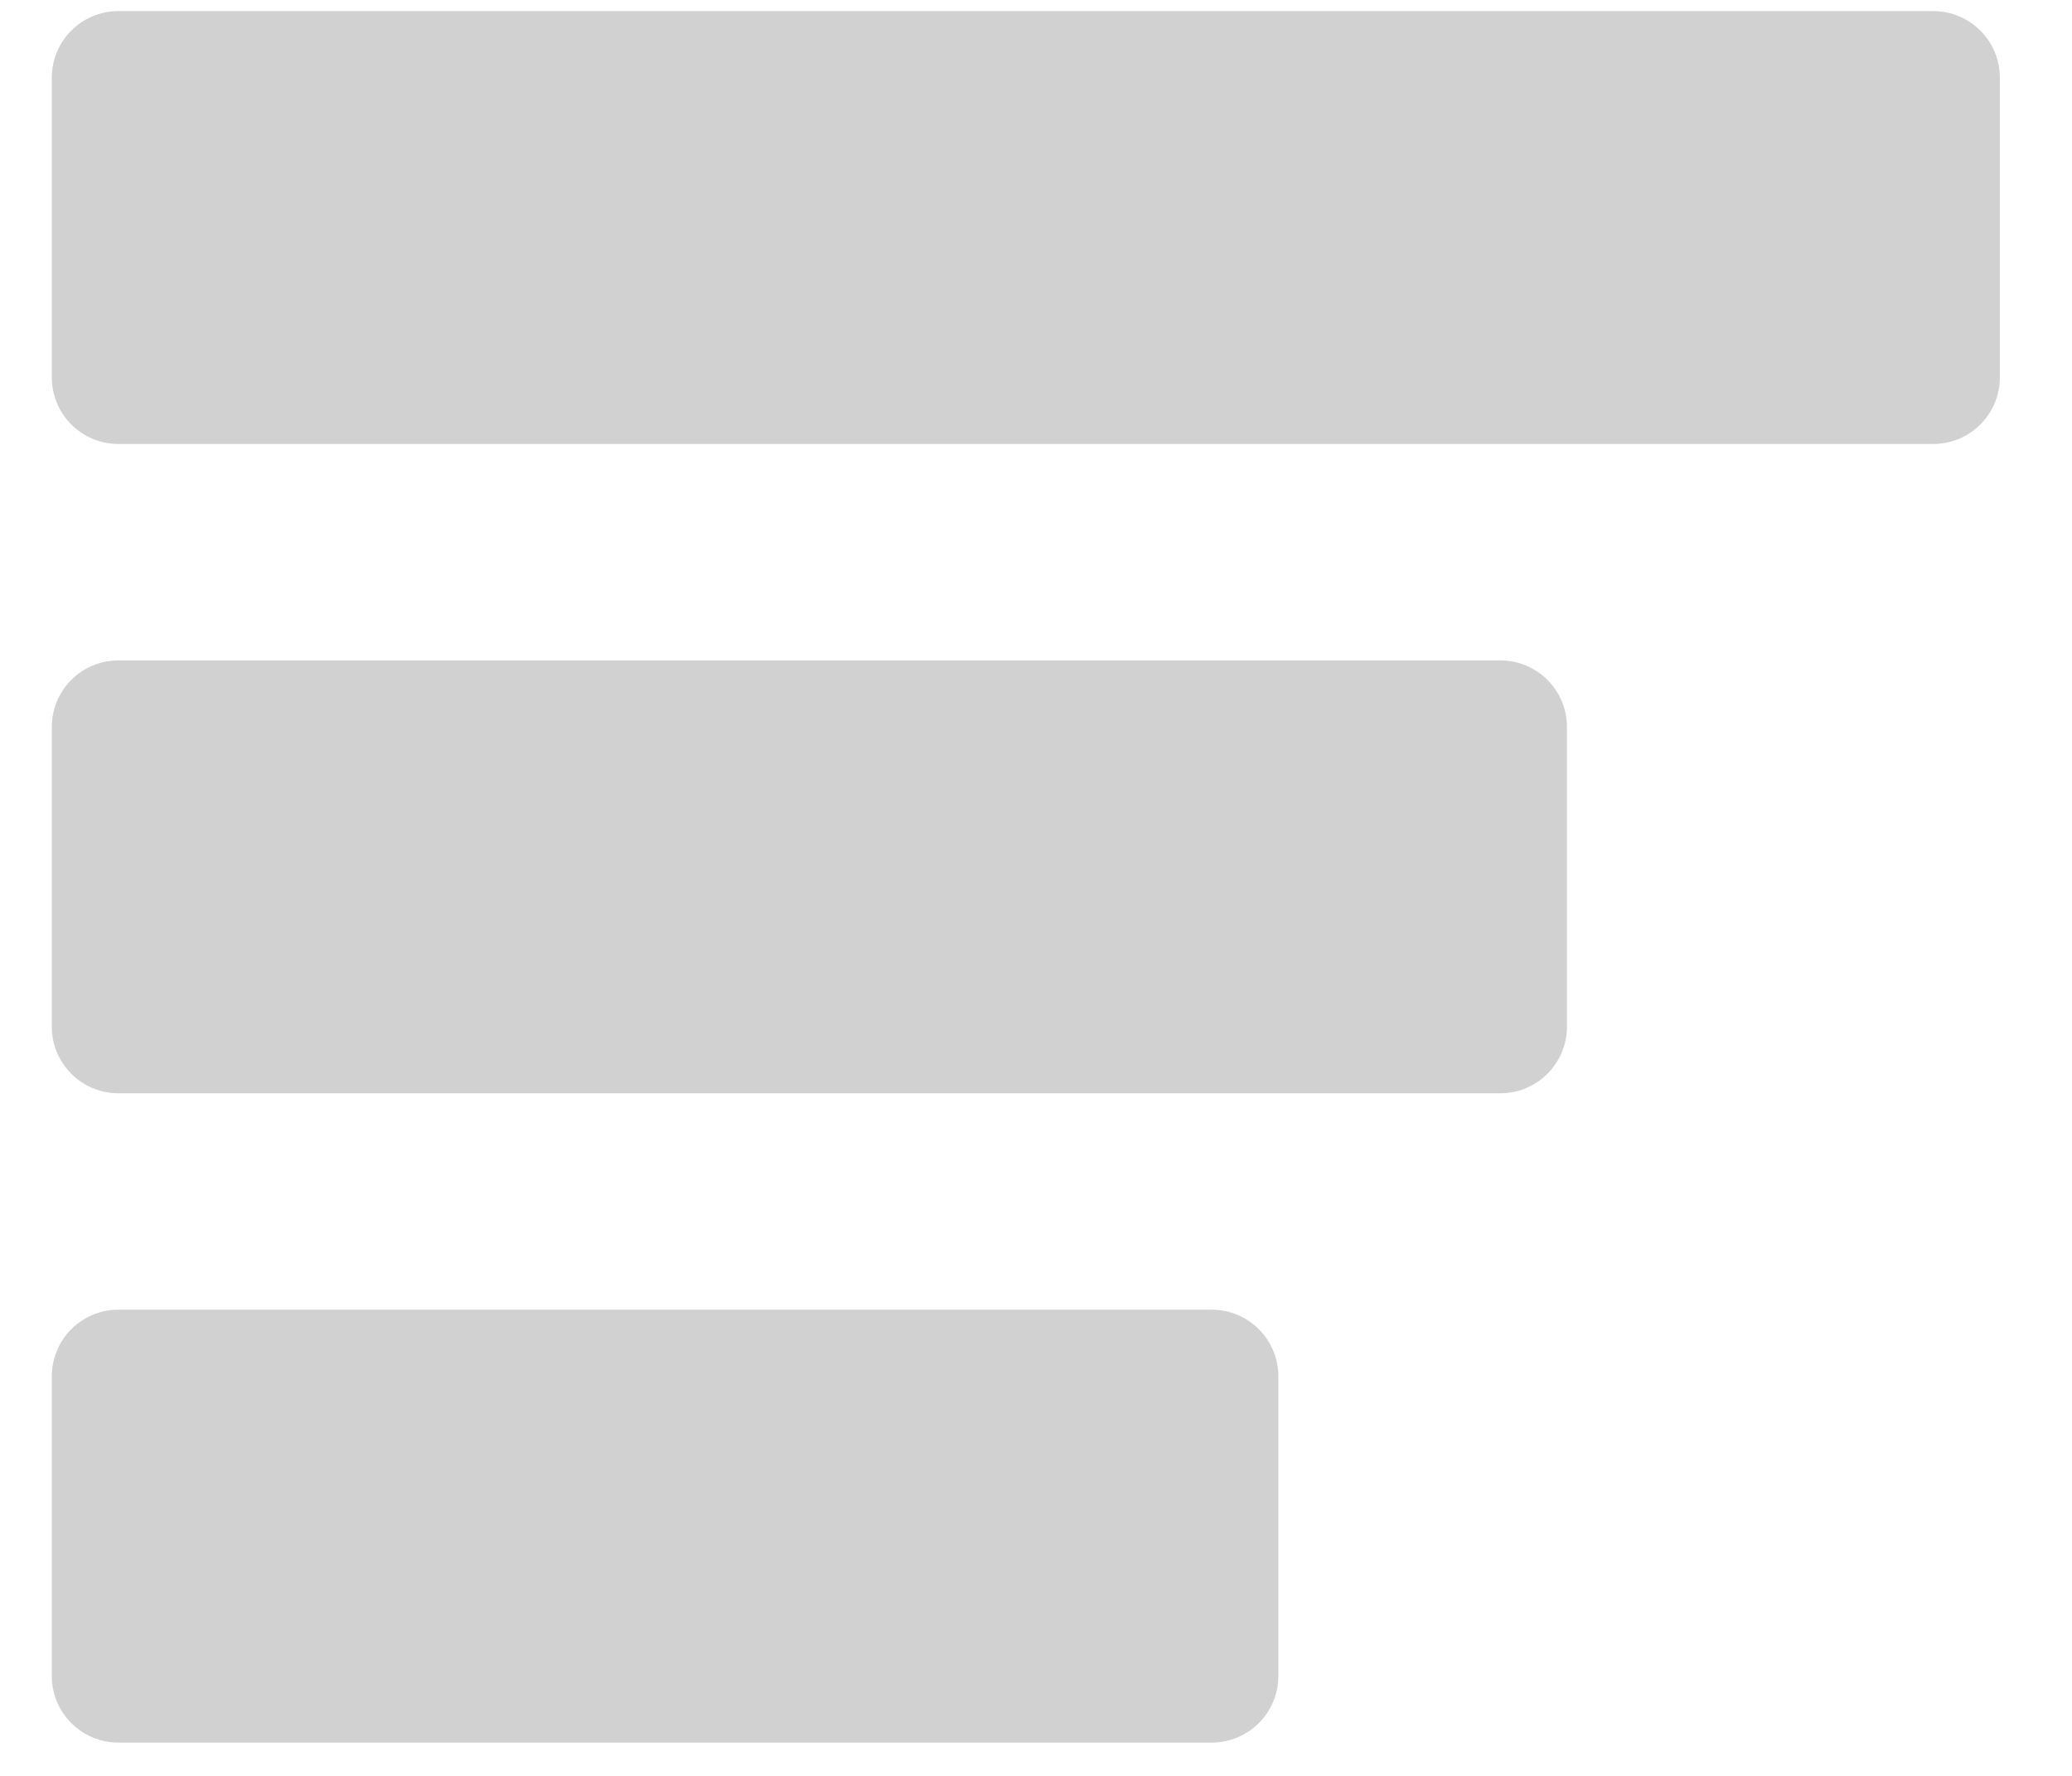
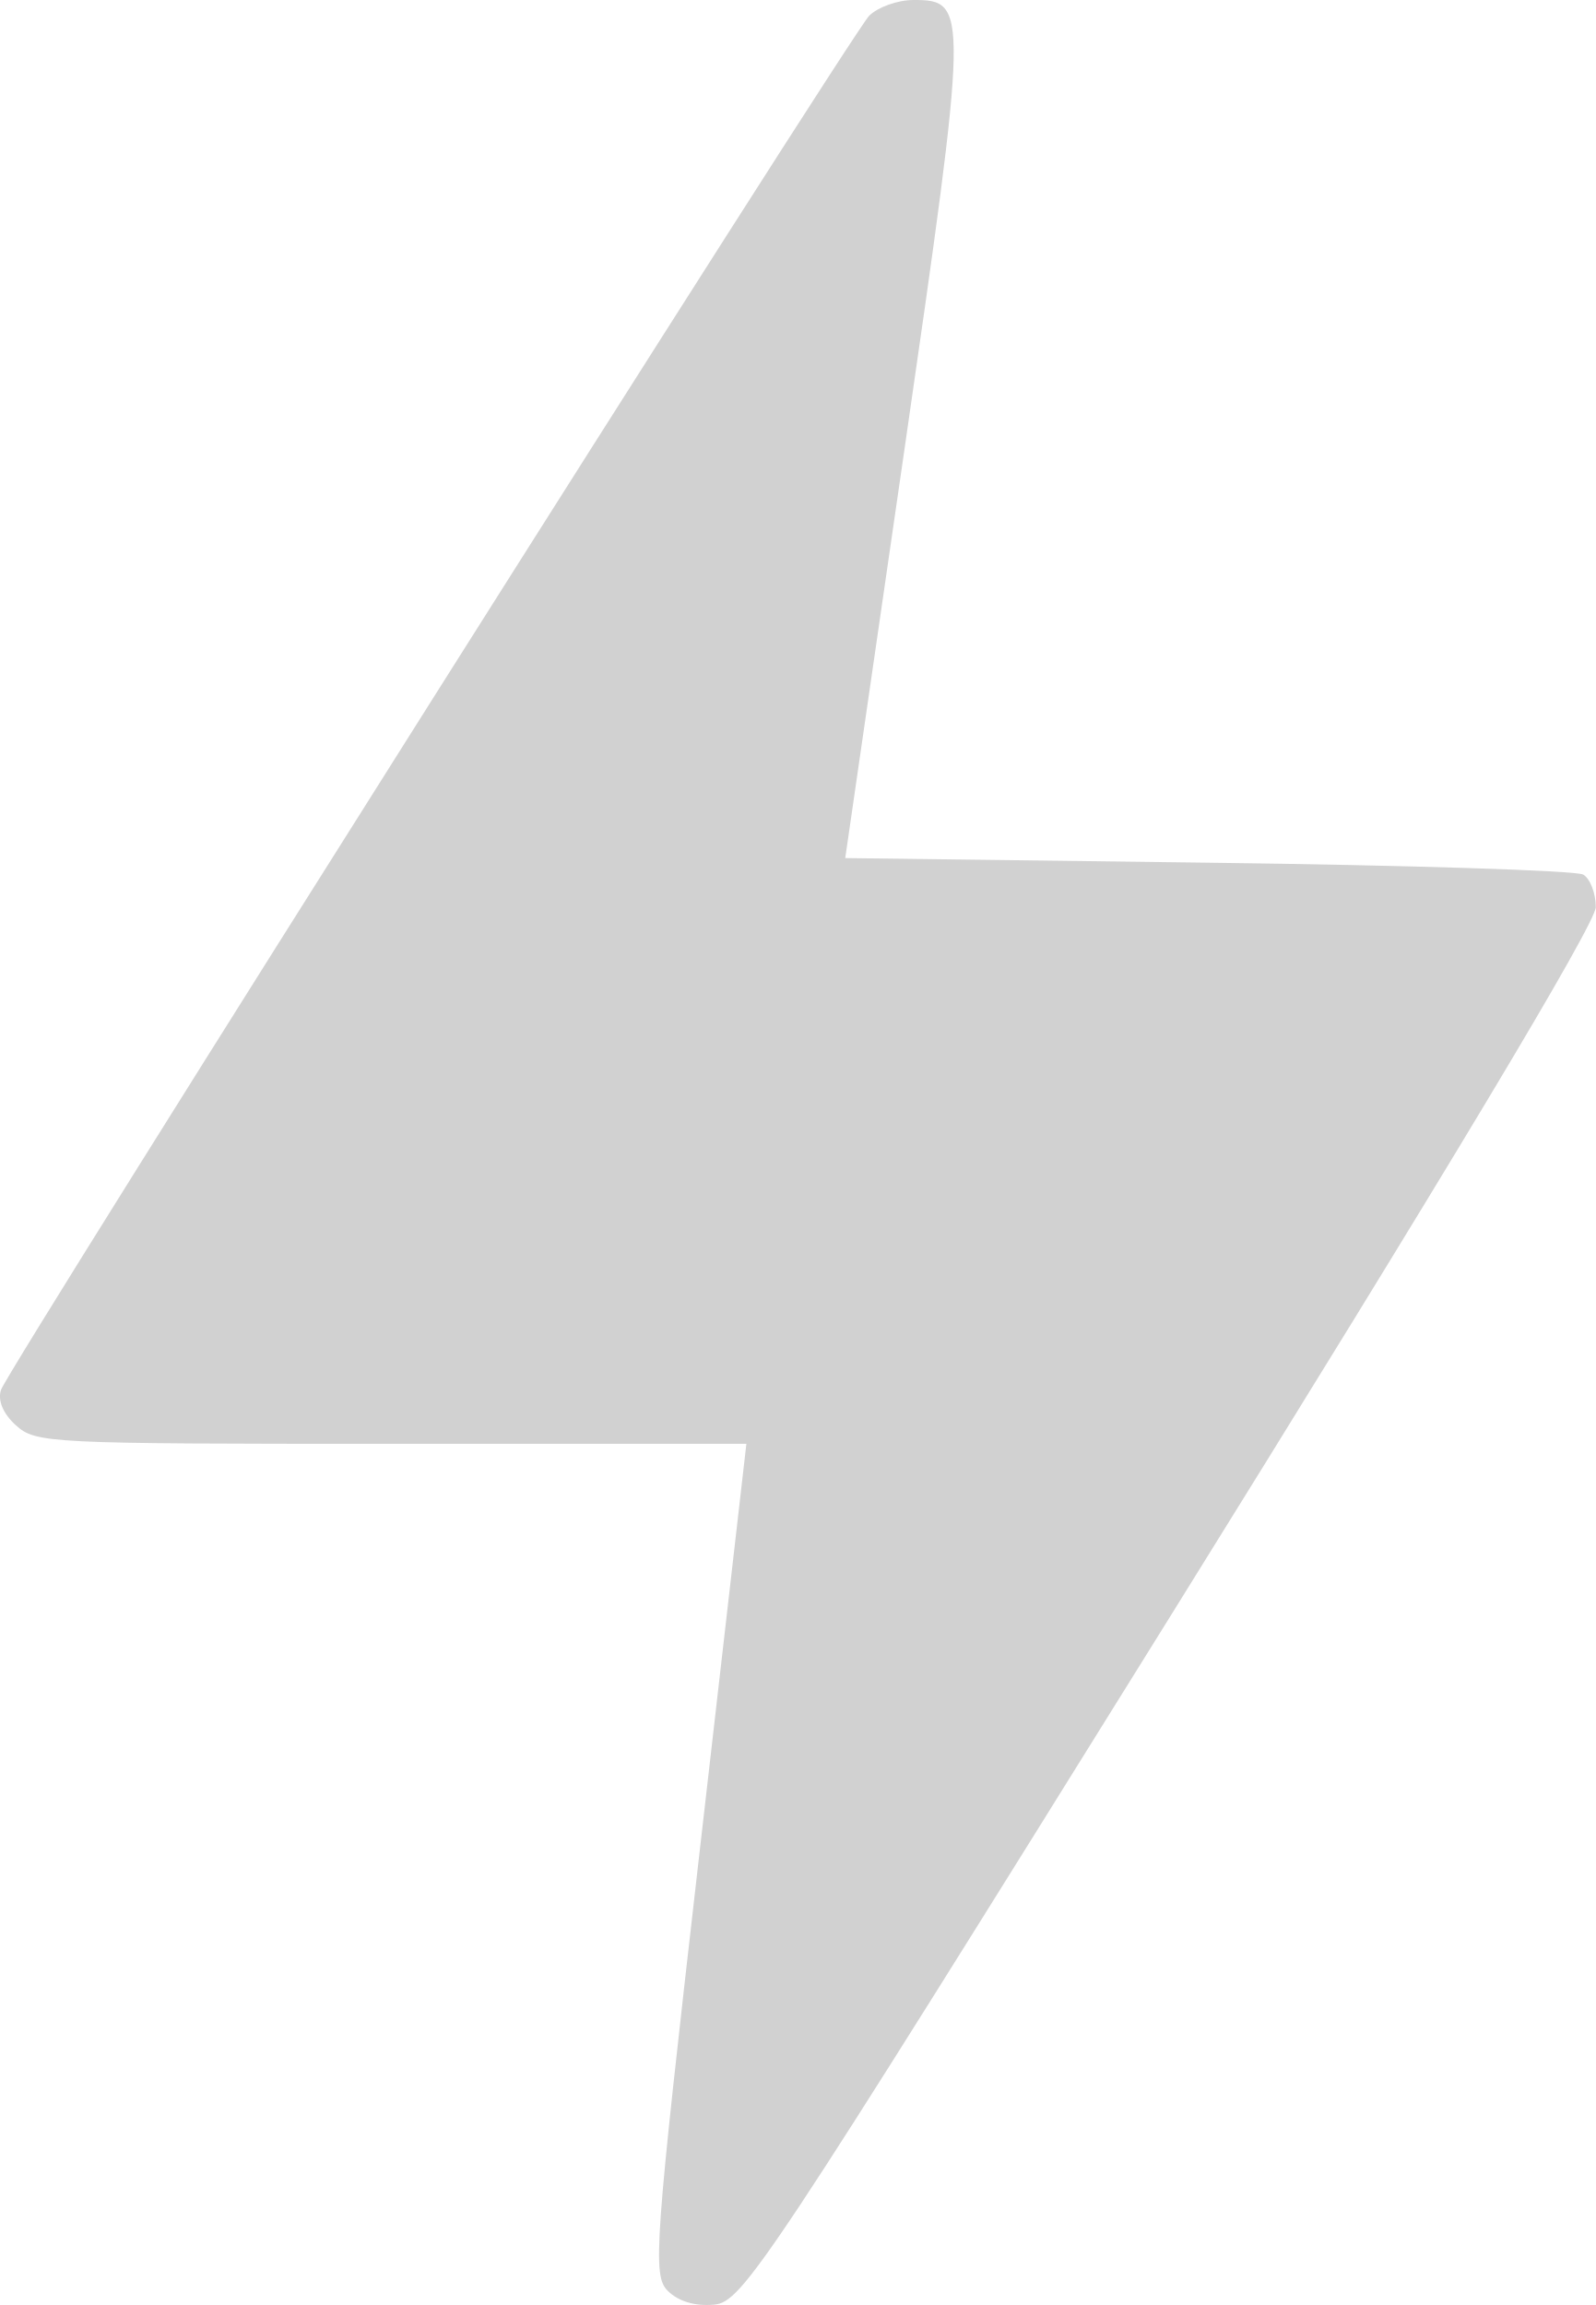
- <svg xmlns="http://www.w3.org/2000/svg" width="28" height="24" viewBox="0 0 28 24" fill="none">
-   <rect x="0.7" y="0.15" width="26.325" height="5.85" rx="0.9" fill="#D1D1D1" />
-   <rect x="0.7" y="8.925" width="20.475" height="5.85" rx="0.9" fill="#D1D1D1" />
-   <rect x="0.7" y="17.7" width="16.575" height="5.85" rx="0.9" fill="#D1D1D1" />
+ <svg xmlns="http://www.w3.org/2000/svg" width="18" height="26" viewBox="0 0 18 26" fill="none">
+   <path fill-rule="evenodd" clip-rule="evenodd" d="M9.803 0.179C9.591 0.398 0.106 15.409 0.012 15.676C-0.029 15.793 0.034 15.946 0.178 16.076C0.404 16.28 0.529 16.286 4.415 16.286H8.419L7.882 20.97C7.382 25.331 7.358 25.667 7.532 25.84C7.651 25.959 7.84 26.016 8.055 25.996C8.374 25.967 8.63 25.581 13.195 18.241C16.316 13.223 18 10.417 18 10.232C18 10.076 17.936 9.91 17.858 9.865C17.78 9.819 15.875 9.759 13.625 9.731L9.534 9.679L10.201 5.076C10.924 0.081 10.926 0 10.304 0C10.125 0 9.9 0.081 9.803 0.179Z" fill="#D1D1D1" />
</svg>
